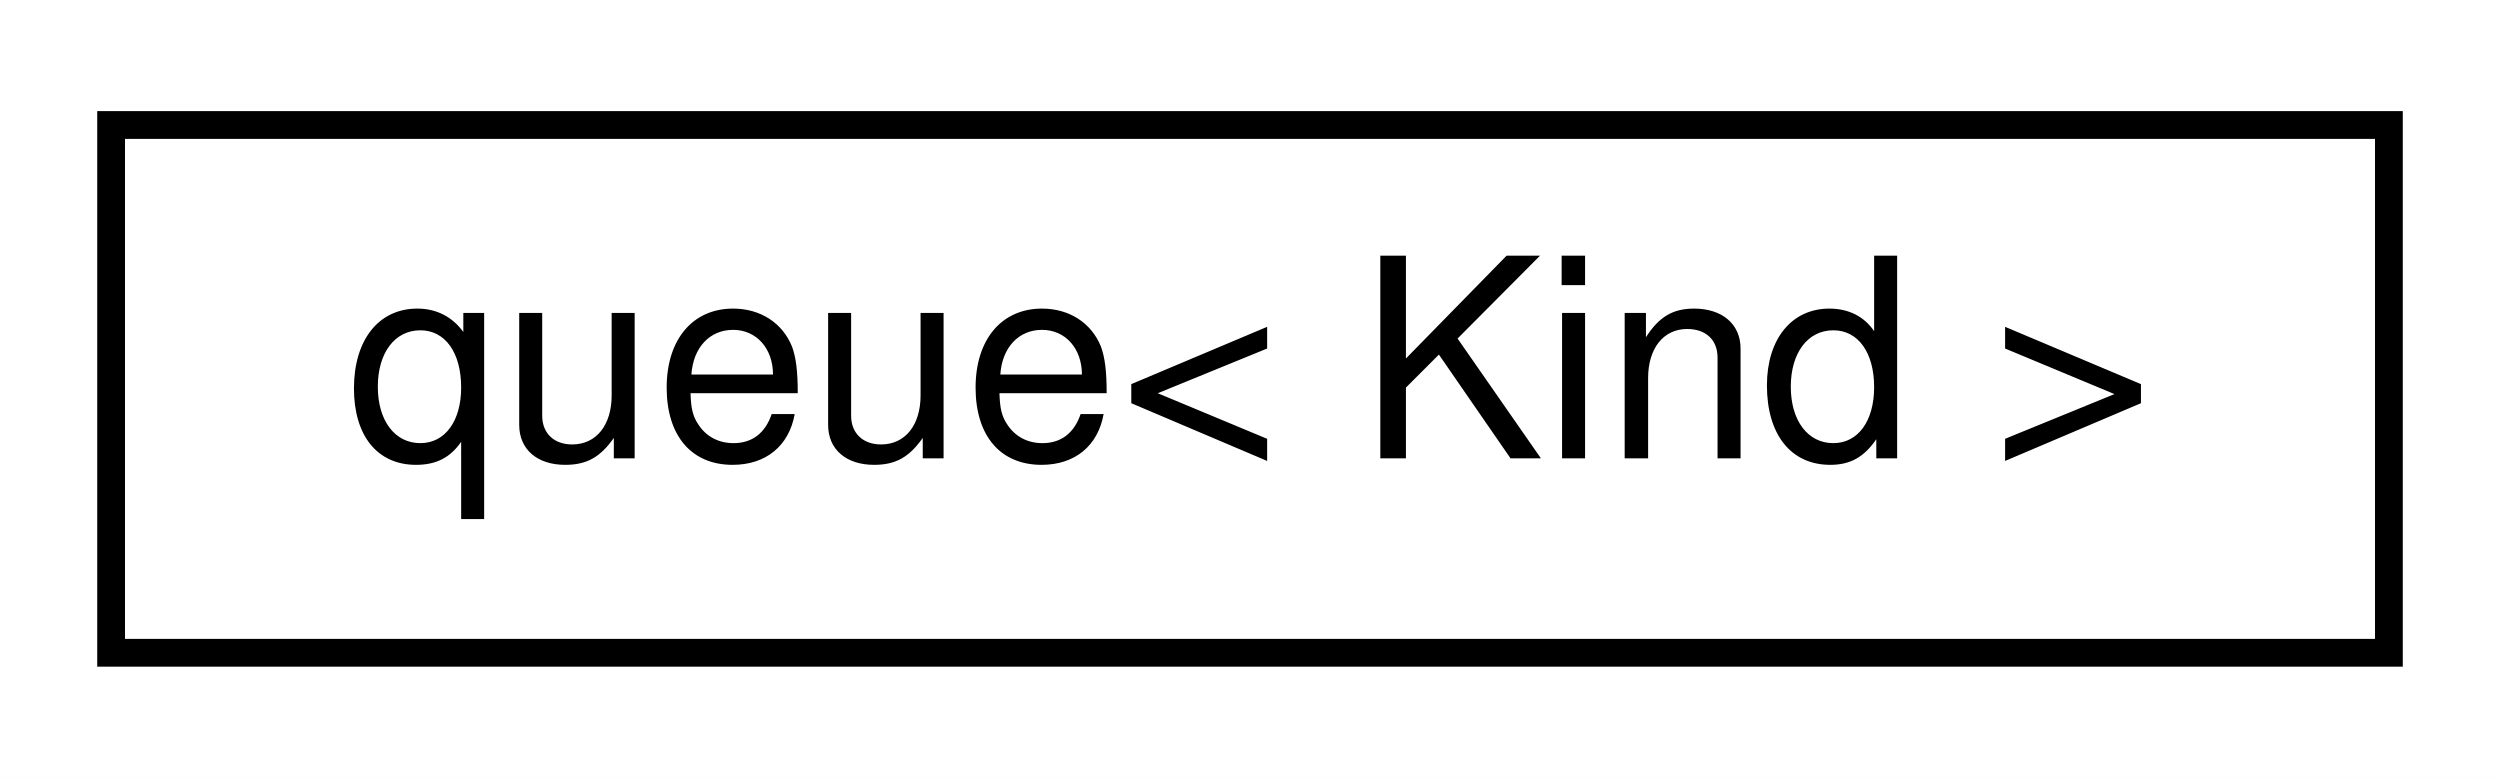
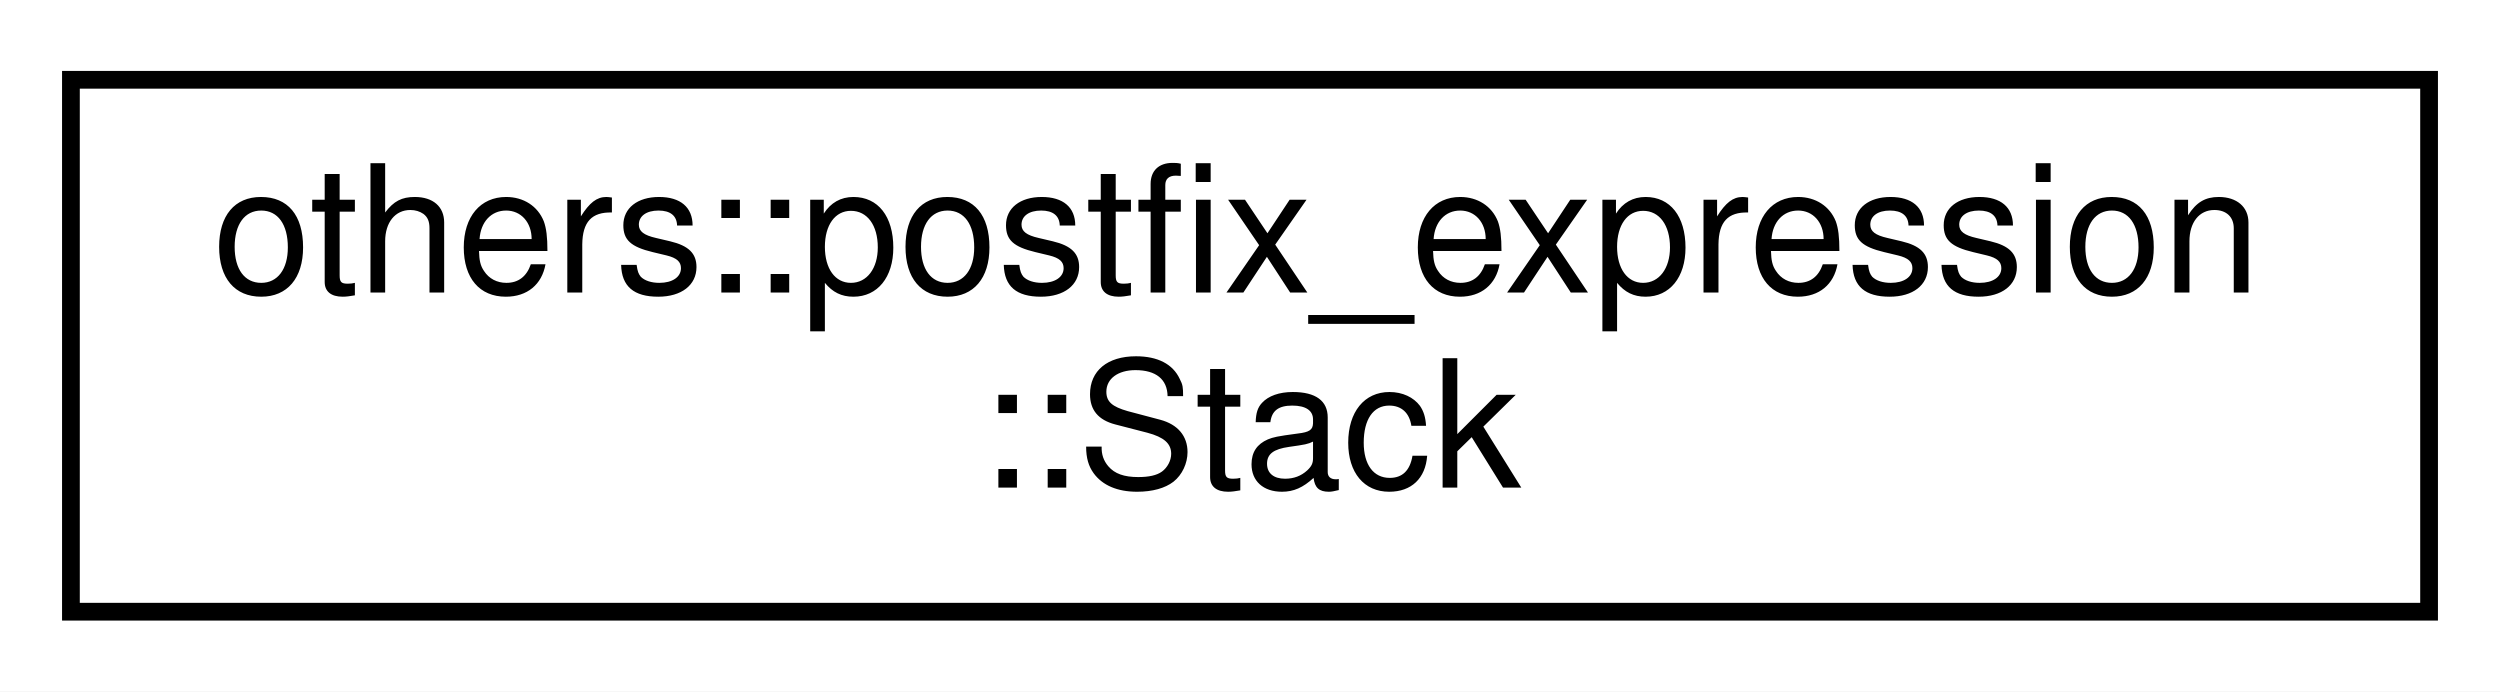
- <svg xmlns="http://www.w3.org/2000/svg" xmlns:xlink="http://www.w3.org/1999/xlink" width="90pt" height="28pt" viewBox="0.00 0.00 90.00 28.00">
-   <g id="graph0" class="graph" transform="scale(1 1) rotate(0) translate(4 24)">
-     <polygon fill="white" stroke="transparent" points="-4,4 -4,-24 86,-24 86,4 -4,4" />
+ <svg xmlns="http://www.w3.org/2000/svg" xmlns:xlink="http://www.w3.org/1999/xlink" width="141pt" height="39pt" viewBox="0.00 0.00 141.00 39.00">
+   <g id="graph0" class="graph" transform="scale(1 1) rotate(0) translate(4 35)">
+     <polygon fill="white" stroke="transparent" points="-4,4 -4,-35 137,-35 137,4 -4,4" />
    <g id="node1" class="node">
      <g id="a_node1">
-         <a xlink:href="db/da9/classqueue.html" target="_top" xlink:title=" ">
-           <polygon fill="white" stroke="black" points="0,-0.5 0,-19.5 82,-19.5 82,-0.5 0,-0.5" />
-           <text text-anchor="middle" x="41" y="-7.5" font-family="Helvetica,sans-Serif" font-size="10.00">queue&lt; Kind &gt;</text>
+         <a xlink:href="d5/d8a/classothers_1_1postfix__expression_1_1_stack.html" target="_top" xlink:title="Creates an array to be used as stack for storing values.">
+           <polygon fill="white" stroke="black" points="0,-0.5 0,-30.5 133,-30.5 133,-0.5 0,-0.5" />
+           <text text-anchor="start" x="8" y="-18.5" font-family="Helvetica,sans-Serif" font-size="10.00">others::postfix_expression</text>
+           <text text-anchor="middle" x="66.5" y="-7.5" font-family="Helvetica,sans-Serif" font-size="10.00">::Stack</text>
        </a>
      </g>
    </g>
  </g>
</svg>
